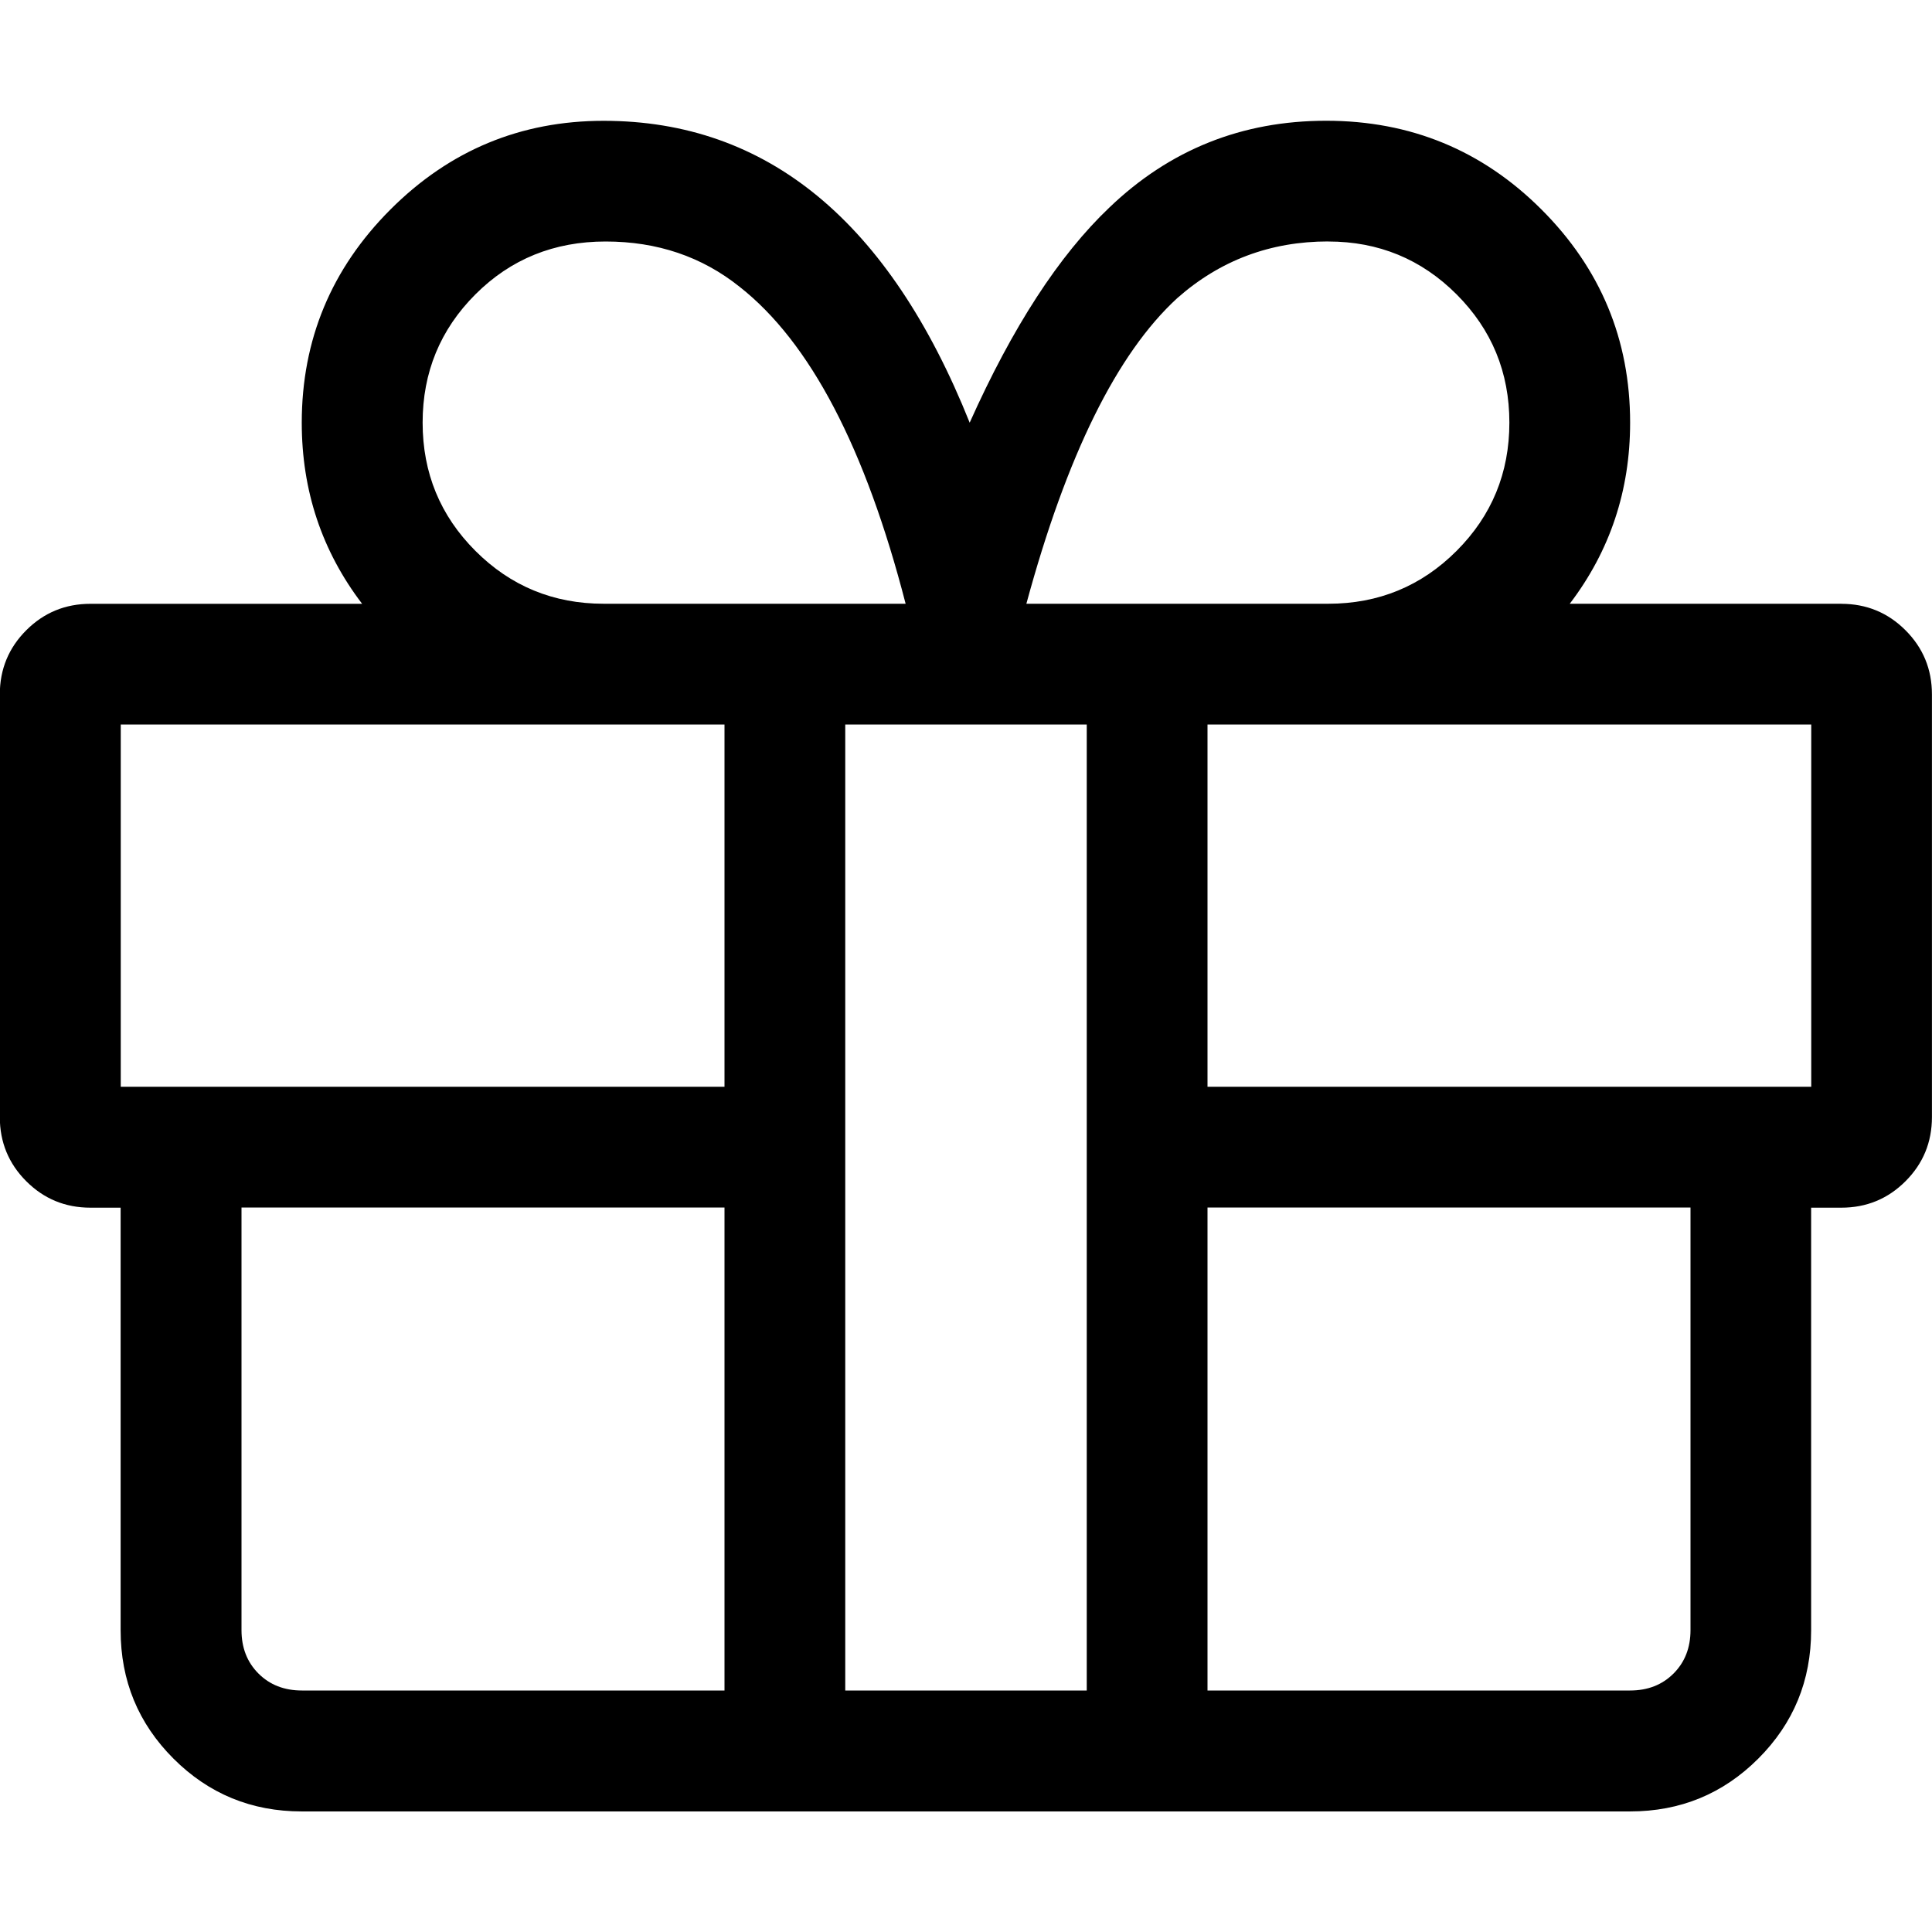
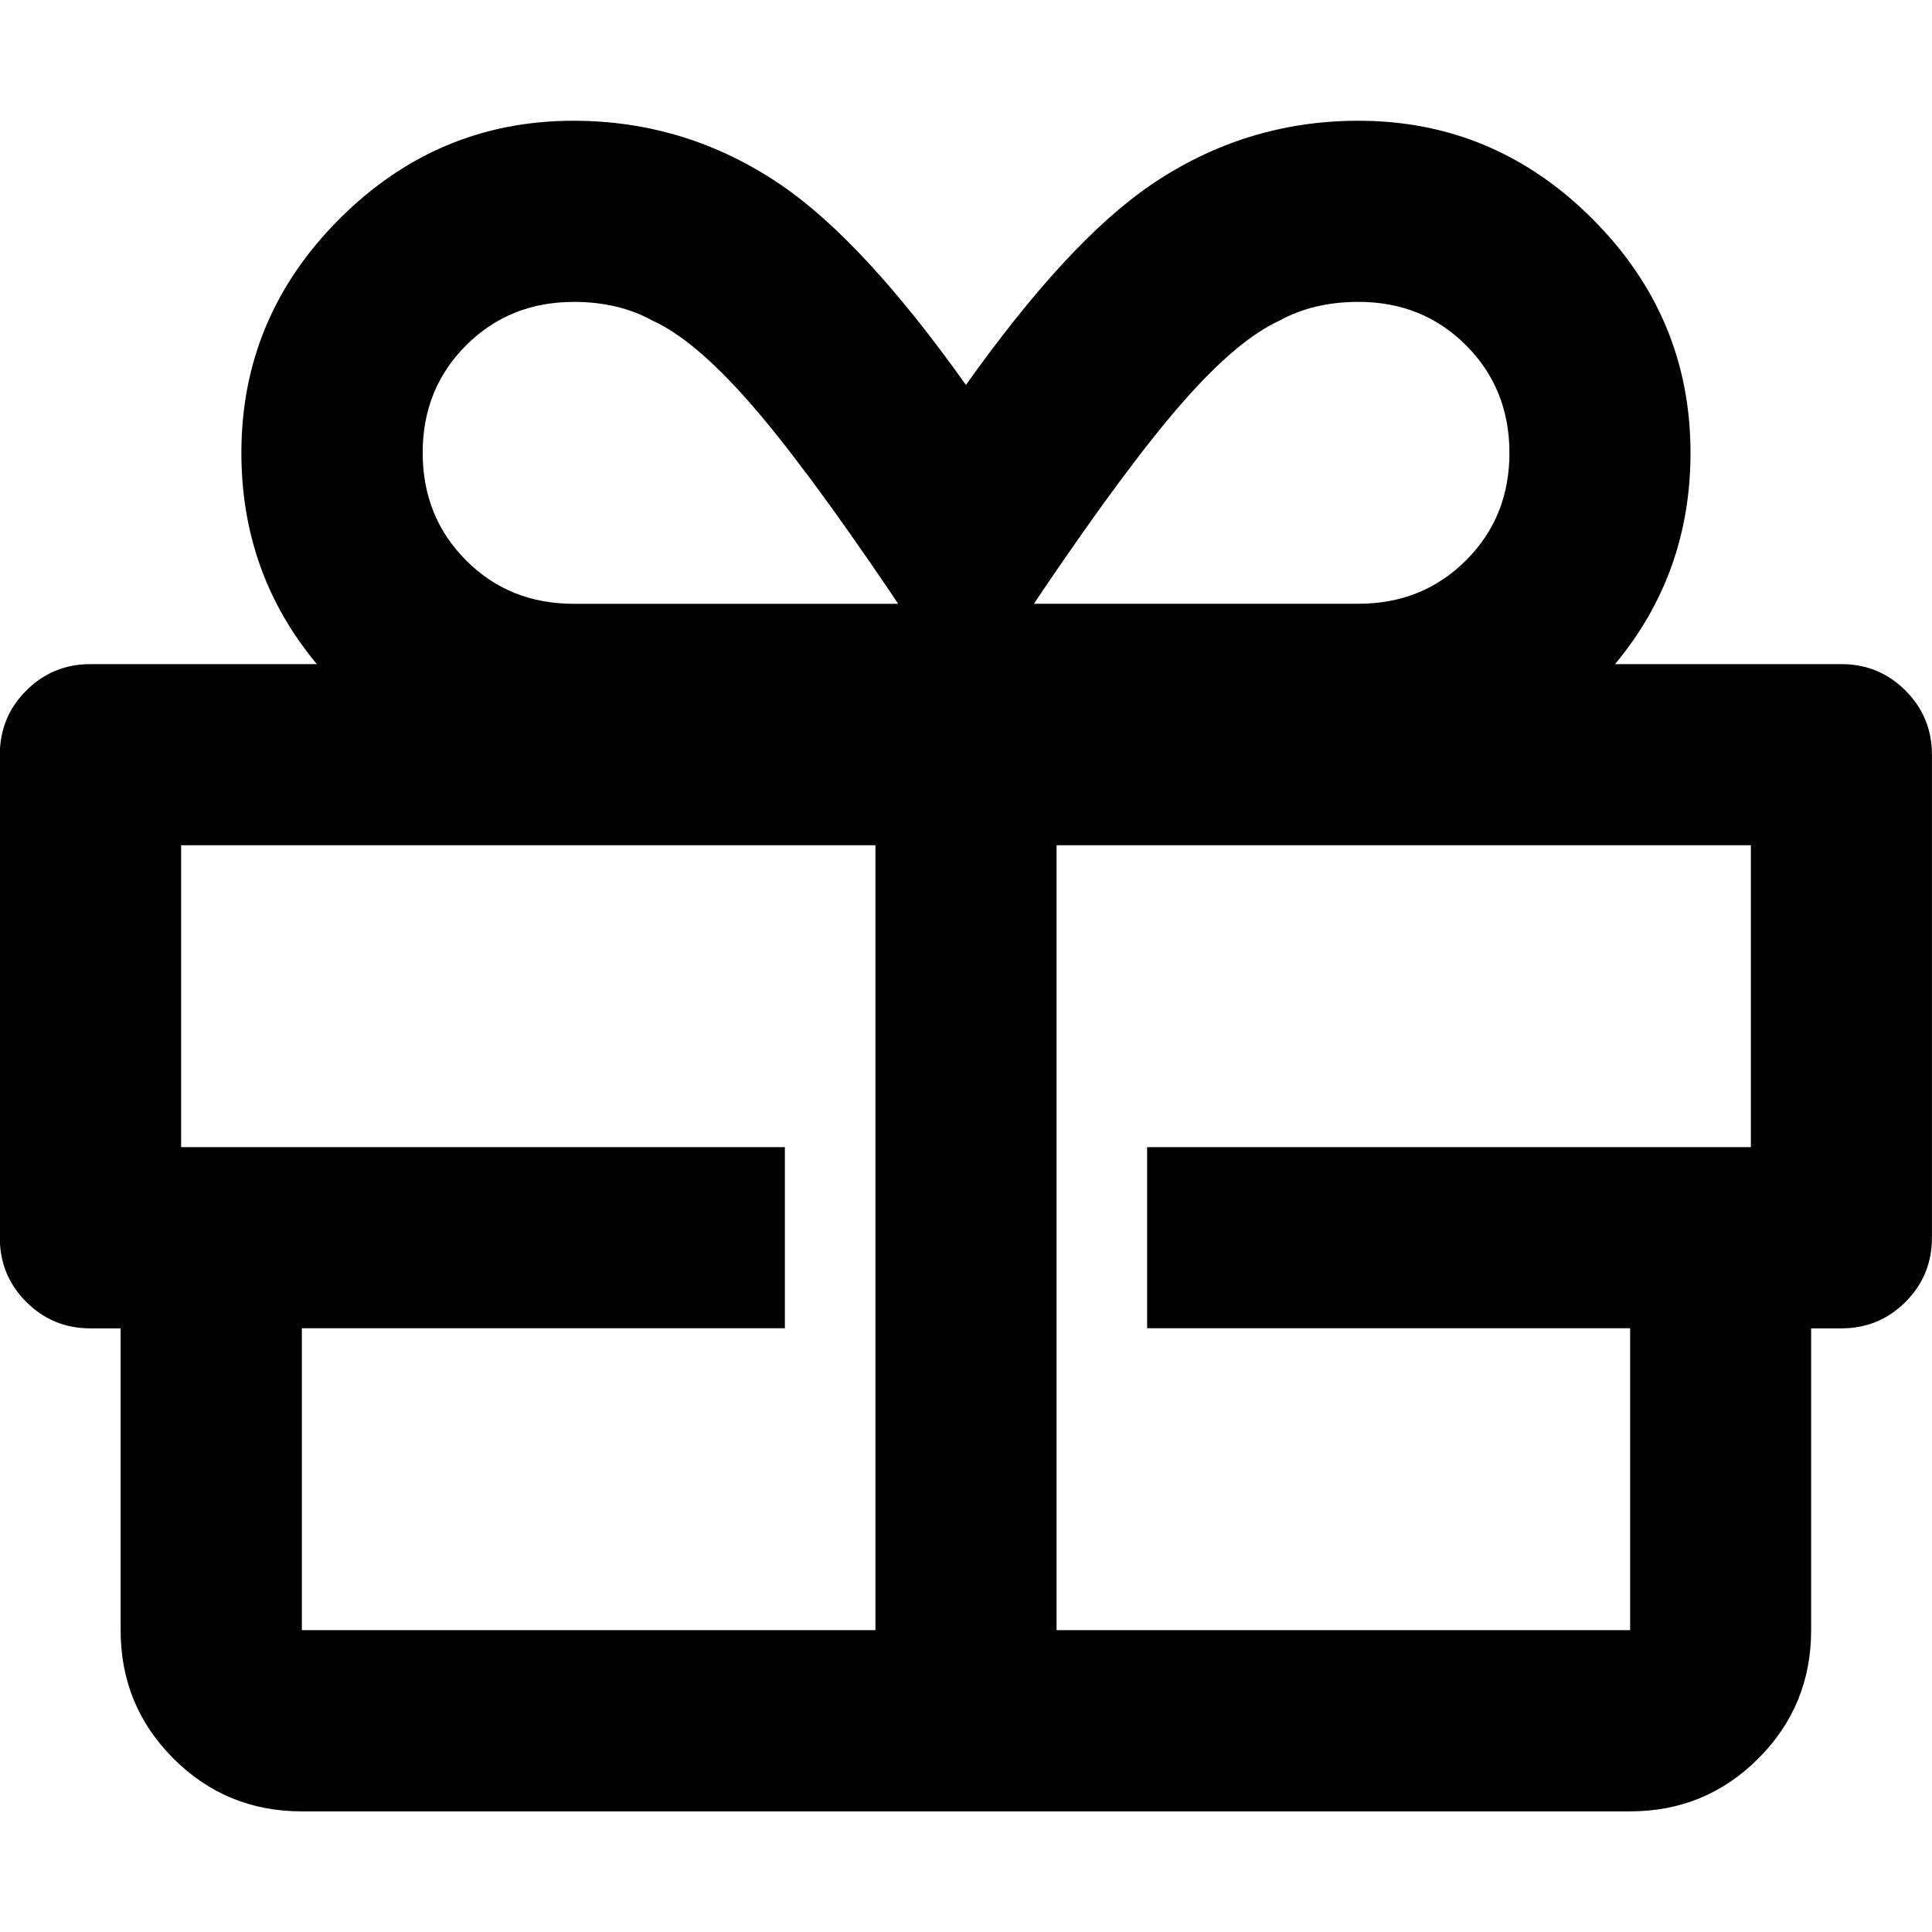
<svg xmlns="http://www.w3.org/2000/svg" version="1.1" viewBox="0 0 32 32">
-   <path d="M30.5 10h-4.5q1-1.313 1-3 0-2.063-1.469-3.531t-3.563-1.469-3.594 1.438q-1.25 1.188-2.313 3.563-2-5-6.063-5-2.063 0-3.531 1.469t-1.469 3.531q0 1.688 1 3h-4.5q-0.625 0-1.063 0.438t-0.438 1.063v7q0 0.625 0.438 1.063t1.063 0.438h0.5v7q0 1.25 0.875 2.125t2.125 0.875h22q1.25 0 2.125-0.875t0.875-2.125v-7h0.5q0.625 0 1.063-0.438t0.438-1.063v-7q0-0.625-0.438-1.063t-1.063-0.438zM22 4q1.25 0 2.125 0.875t0.875 2.125-0.875 2.125-2.125 0.875h-5q1-3.688 2.5-5.063 1.063-0.938 2.5-0.938zM7 7q0-1.25 0.875-2.125t2.156-0.875 2.219 0.75q1.75 1.375 2.75 5.25h-5q-1.25 0-2.125-0.875t-0.875-2.125zM2 18v-6h10v6h-10zM5 28q-0.438 0-0.719-0.281t-0.281-0.719v-7h8v8h-7zM14 28v-16h4v16h-4zM28 27q0 0.438-0.281 0.719t-0.719 0.281h-7v-8h8v7zM30 18h-10v-6h10v6z" />
+   <path d="M30.5 11h-3.75q1.25-1.5 1.25-3.5 0-2.25-1.625-3.875t-3.875-1.625q-1.875 0-3.438 1.063-1.375 0.938-3.063 3.313-1.688-2.375-3.063-3.313-1.563-1.063-3.438-1.063-2.25 0-3.875 1.625t-1.625 3.875q0 2 1.25 3.5h-3.75q-0.625 0-1.063 0.438t-0.438 1.063v8q0 0.625 0.438 1.063t1.063 0.438h0.5v5q0 1.25 0.875 2.125t2.125 0.875h22q1.25 0 2.125-0.875t0.875-2.125v-5h0.5q0.625 0 1.063-0.438t0.438-1.063v-8q0-0.625-0.438-1.063t-1.063-0.438zM17.25 9.813q1.438-2.125 2.344-3.156t1.594-1.344q0.563-0.313 1.313-0.313 1.063 0 1.781 0.719t0.719 1.781-0.719 1.781-1.781 0.719h-5.375zM9.5 5q0.75 0 1.313 0.313 0.688 0.313 1.594 1.344t2.344 3.156l0.125 0.188h-5.375q-1.063 0-1.781-0.719t-0.719-1.781 0.719-1.781 1.781-0.719zM5 27v-5h8v-3h-10v-5h11.5v13h-9.5zM29 19h-10v3h8v5h-9.5v-13h11.5v5z" />
</svg>
